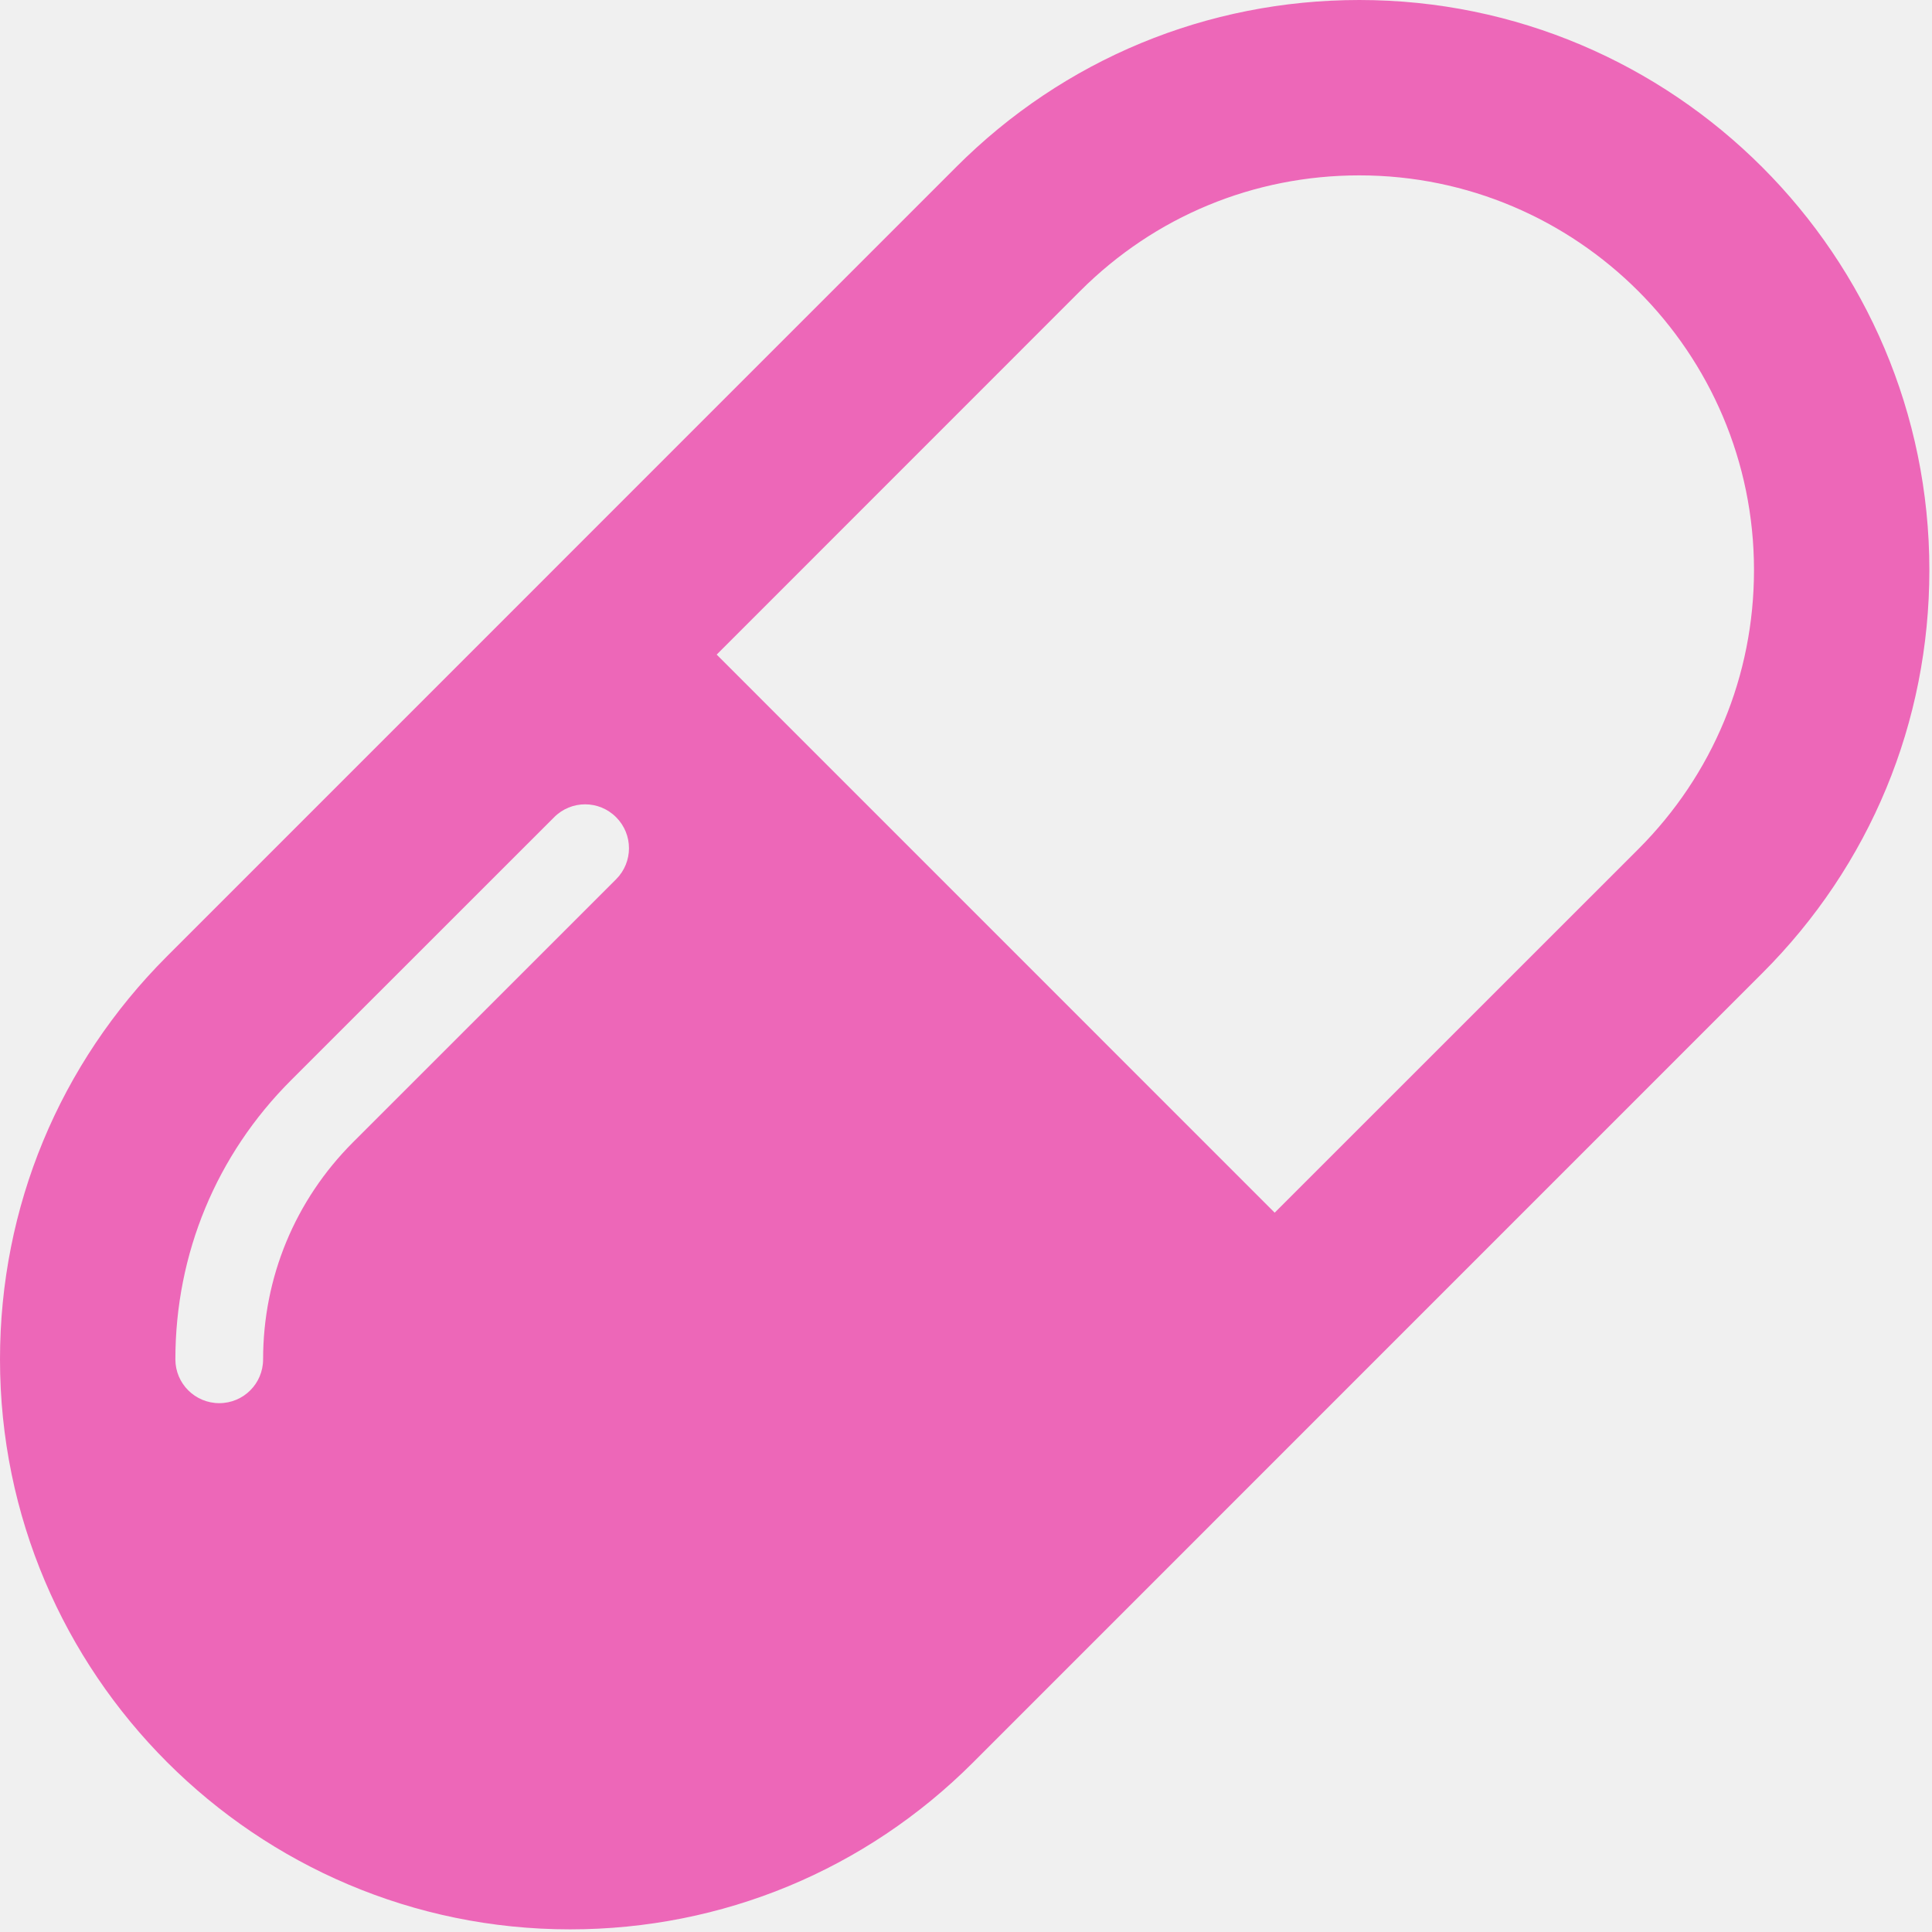
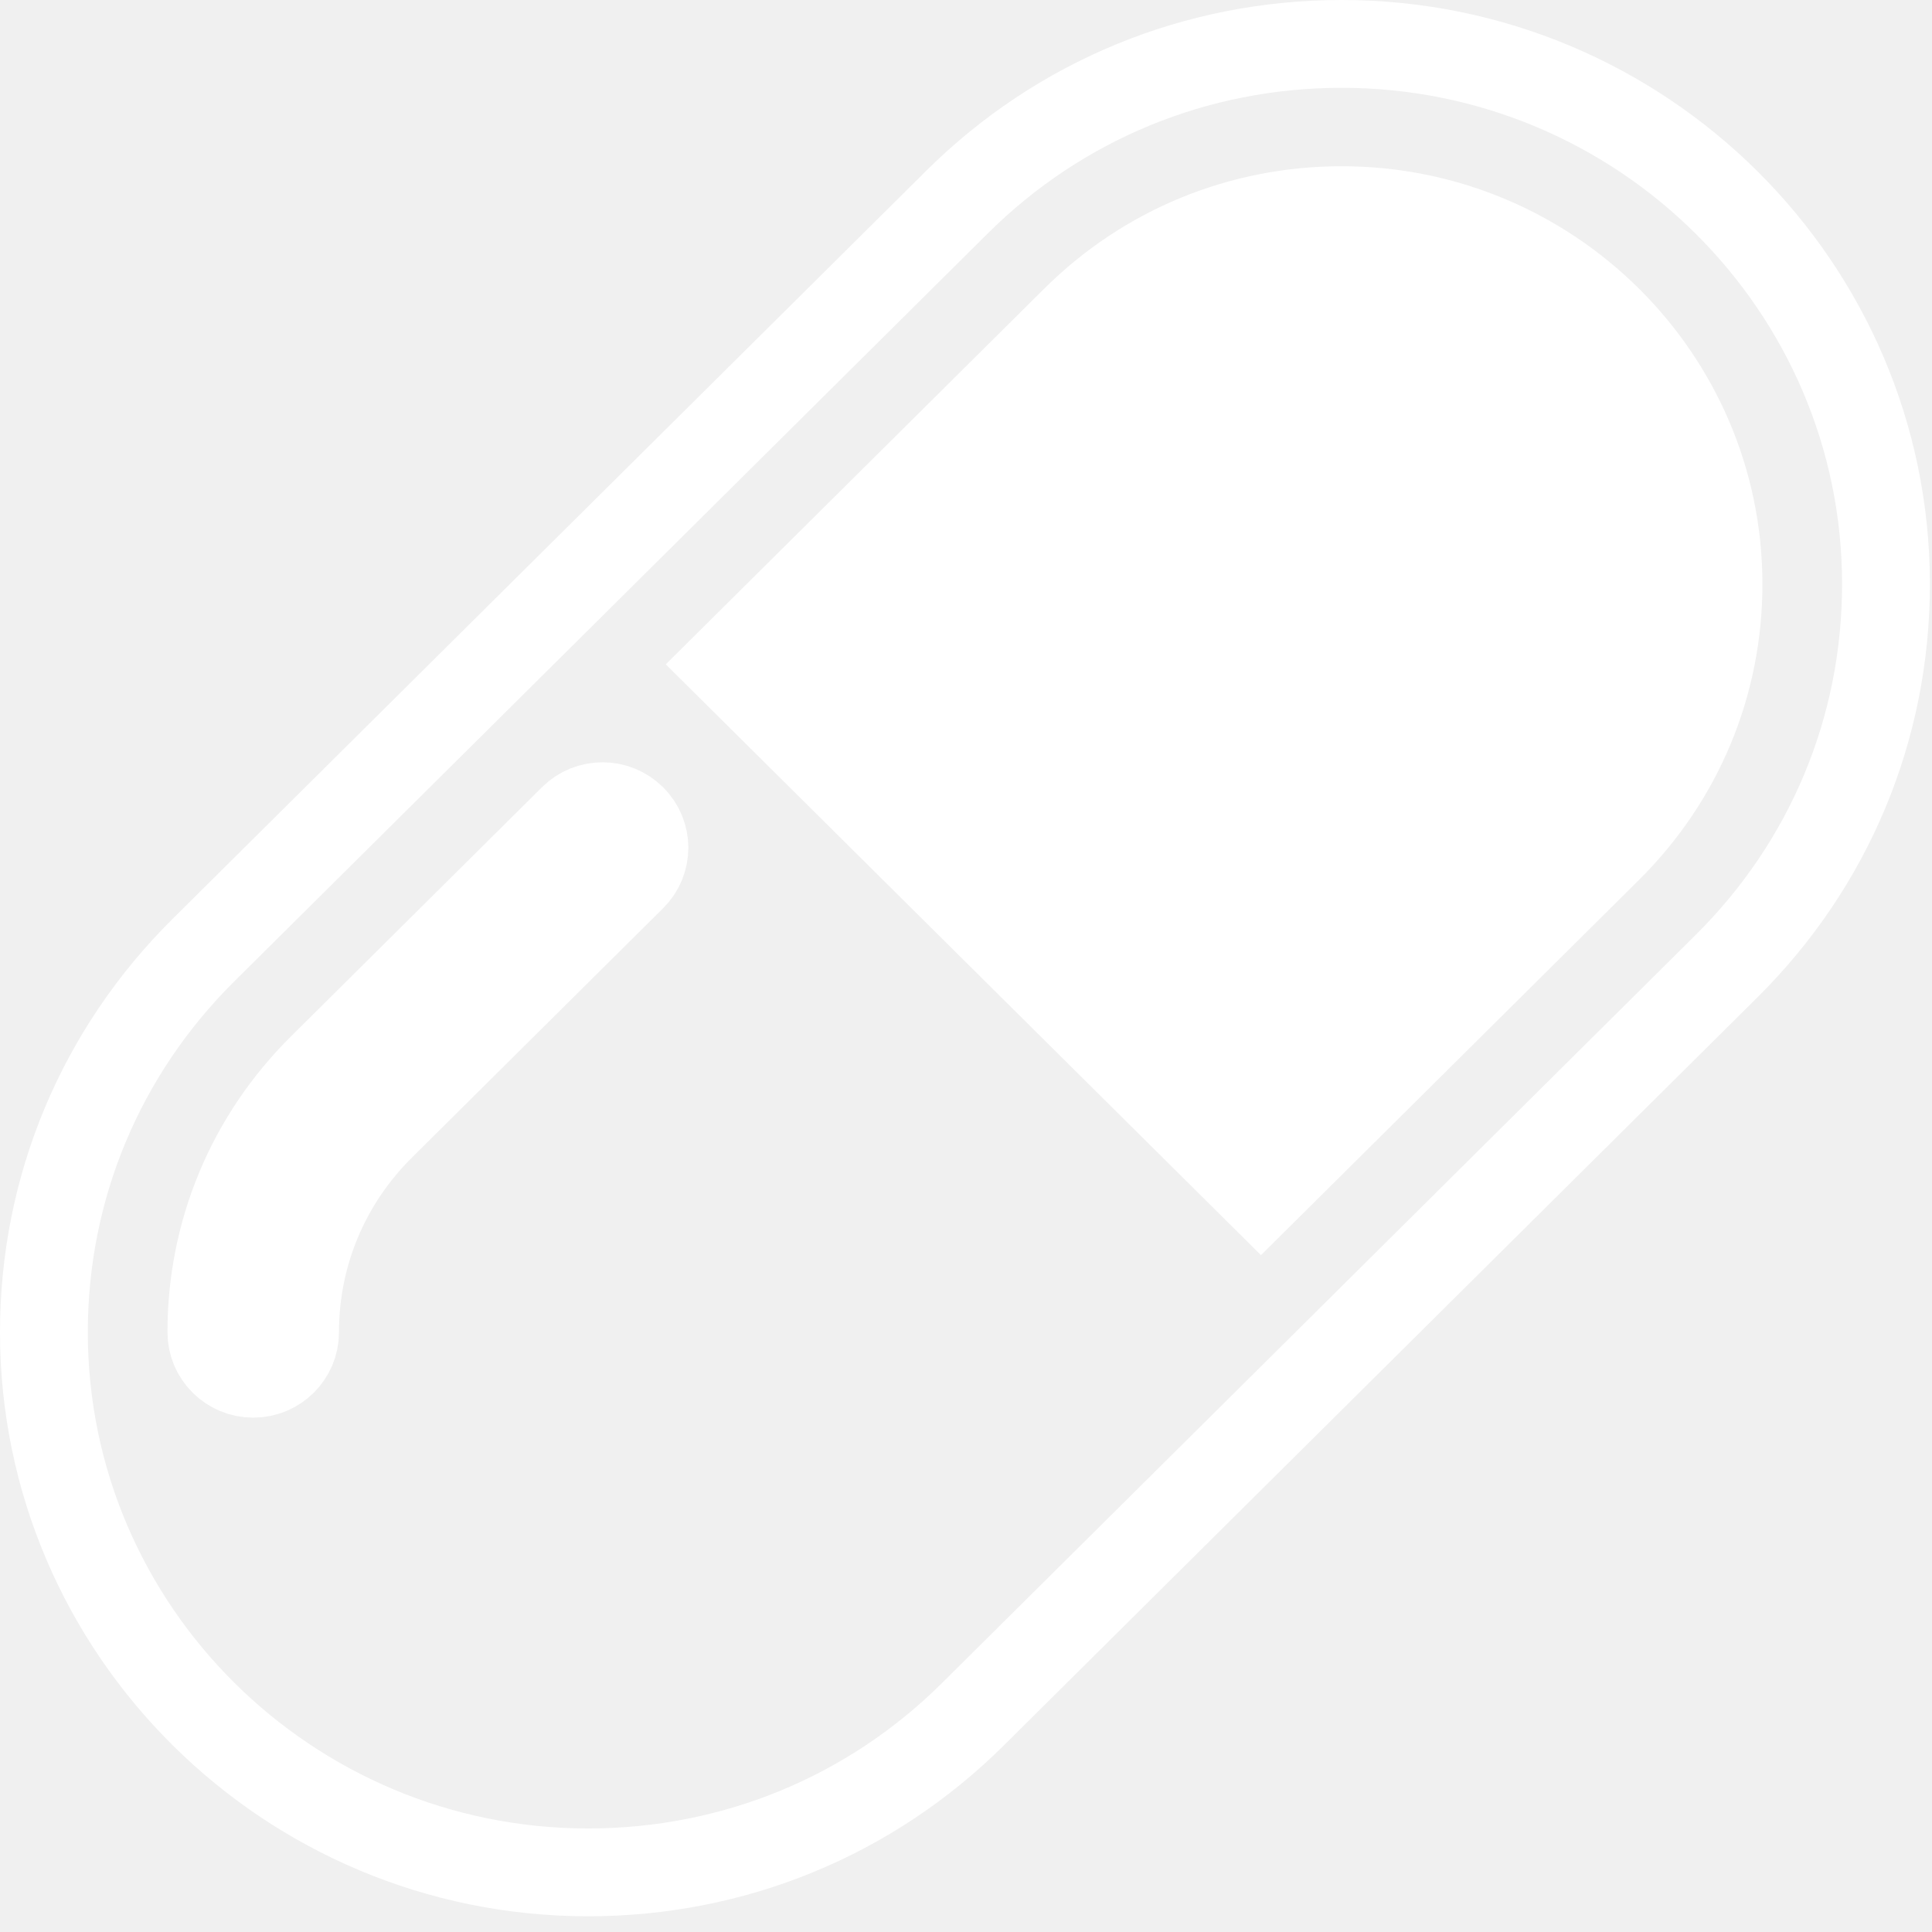
<svg xmlns="http://www.w3.org/2000/svg" width="22" height="22" viewBox="0 0 22 22" fill="none">
-   <path d="M15.479 0C13.745 0 12.114 0.675 10.889 1.901L1.902 10.889C0.676 12.115 0 13.745 0 15.479C0 19.058 2.912 21.97 6.491 21.97C8.226 21.97 9.856 21.294 11.081 20.069L20.068 11.081C21.295 9.855 21.97 8.225 21.97 6.491C21.97 2.912 19.058 0 15.479 0ZM7.016 10.012L4.02 13.007C3.36 13.667 2.996 14.545 2.996 15.479C2.996 15.755 2.773 15.978 2.497 15.978C2.221 15.978 1.997 15.755 1.997 15.479C1.997 14.278 2.464 13.15 3.314 12.301L6.31 9.306C6.505 9.11 6.821 9.11 7.016 9.306C7.211 9.501 7.211 9.817 7.016 10.012ZM18.656 9.669L14.515 13.809L8.161 7.454L12.301 3.313C13.15 2.464 14.278 1.997 15.479 1.997C17.957 1.997 19.973 4.013 19.973 6.491C19.973 7.692 19.505 8.82 18.656 9.669Z" fill="#ED67B8" />
+   <path d="M15.278 0.5C13.623 0.5 12.066 1.14 10.897 2.302L2.316 10.82C1.145 11.982 0.5 13.527 0.5 15.17C0.5 18.562 3.28 21.321 6.697 21.321C8.354 21.321 9.91 20.681 11.079 19.52L19.66 11.002C20.832 9.84 21.476 8.295 21.476 6.652C21.476 3.26 18.696 0.5 15.278 0.5ZM7.198 9.988L4.338 12.827C3.708 13.453 3.36 14.285 3.36 15.17C3.36 15.431 3.147 15.643 2.884 15.643C2.62 15.643 2.407 15.431 2.407 15.17C2.407 14.032 2.853 12.963 3.664 12.158L6.524 9.319C6.71 9.134 7.012 9.134 7.198 9.319C7.385 9.504 7.385 9.803 7.198 9.988ZM18.312 9.664L14.359 13.588L8.291 7.565L12.245 3.64C13.055 2.836 14.132 2.393 15.278 2.393C17.645 2.393 19.569 4.303 19.569 6.652C19.569 7.789 19.123 8.859 18.312 9.664Z" stroke="white" />
+   <path d="M11.959 3.533C13.714 1.759 16.586 1.734 18.373 3.476V3.476C20.159 5.219 20.184 8.069 18.428 9.843L14.608 13.703L8.138 7.393L11.959 3.533Z" fill="white" />
</svg>
